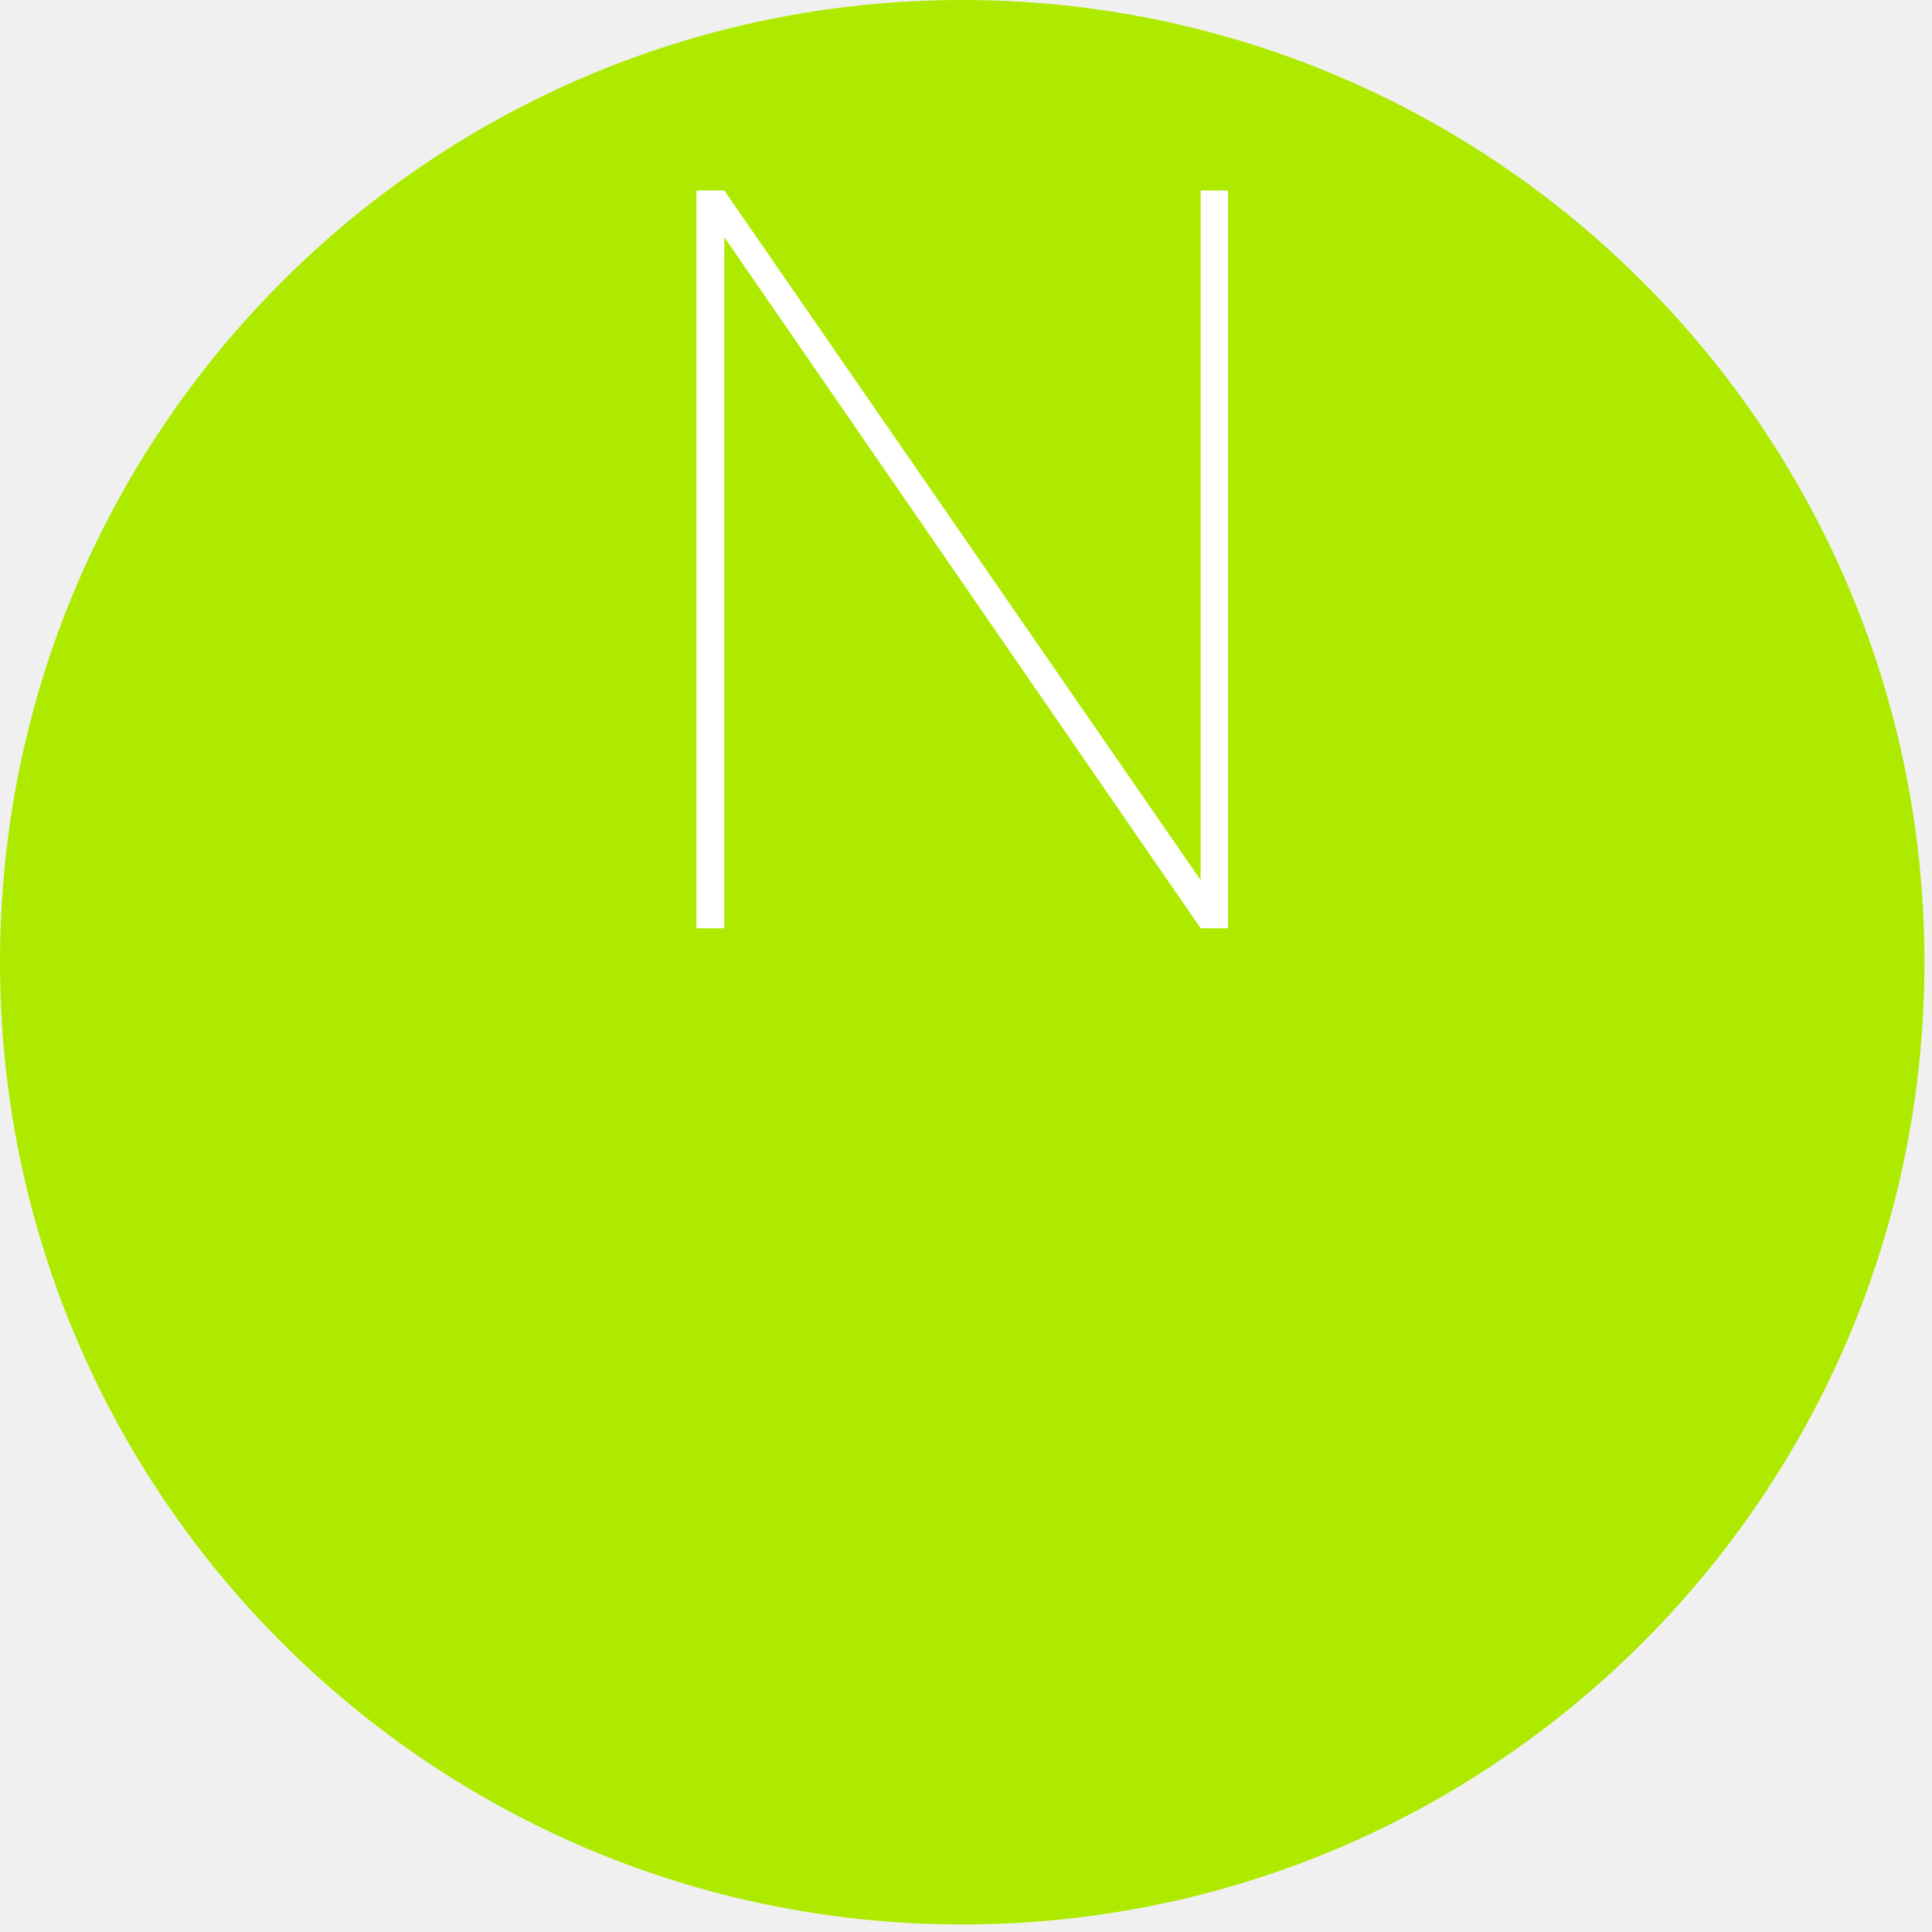
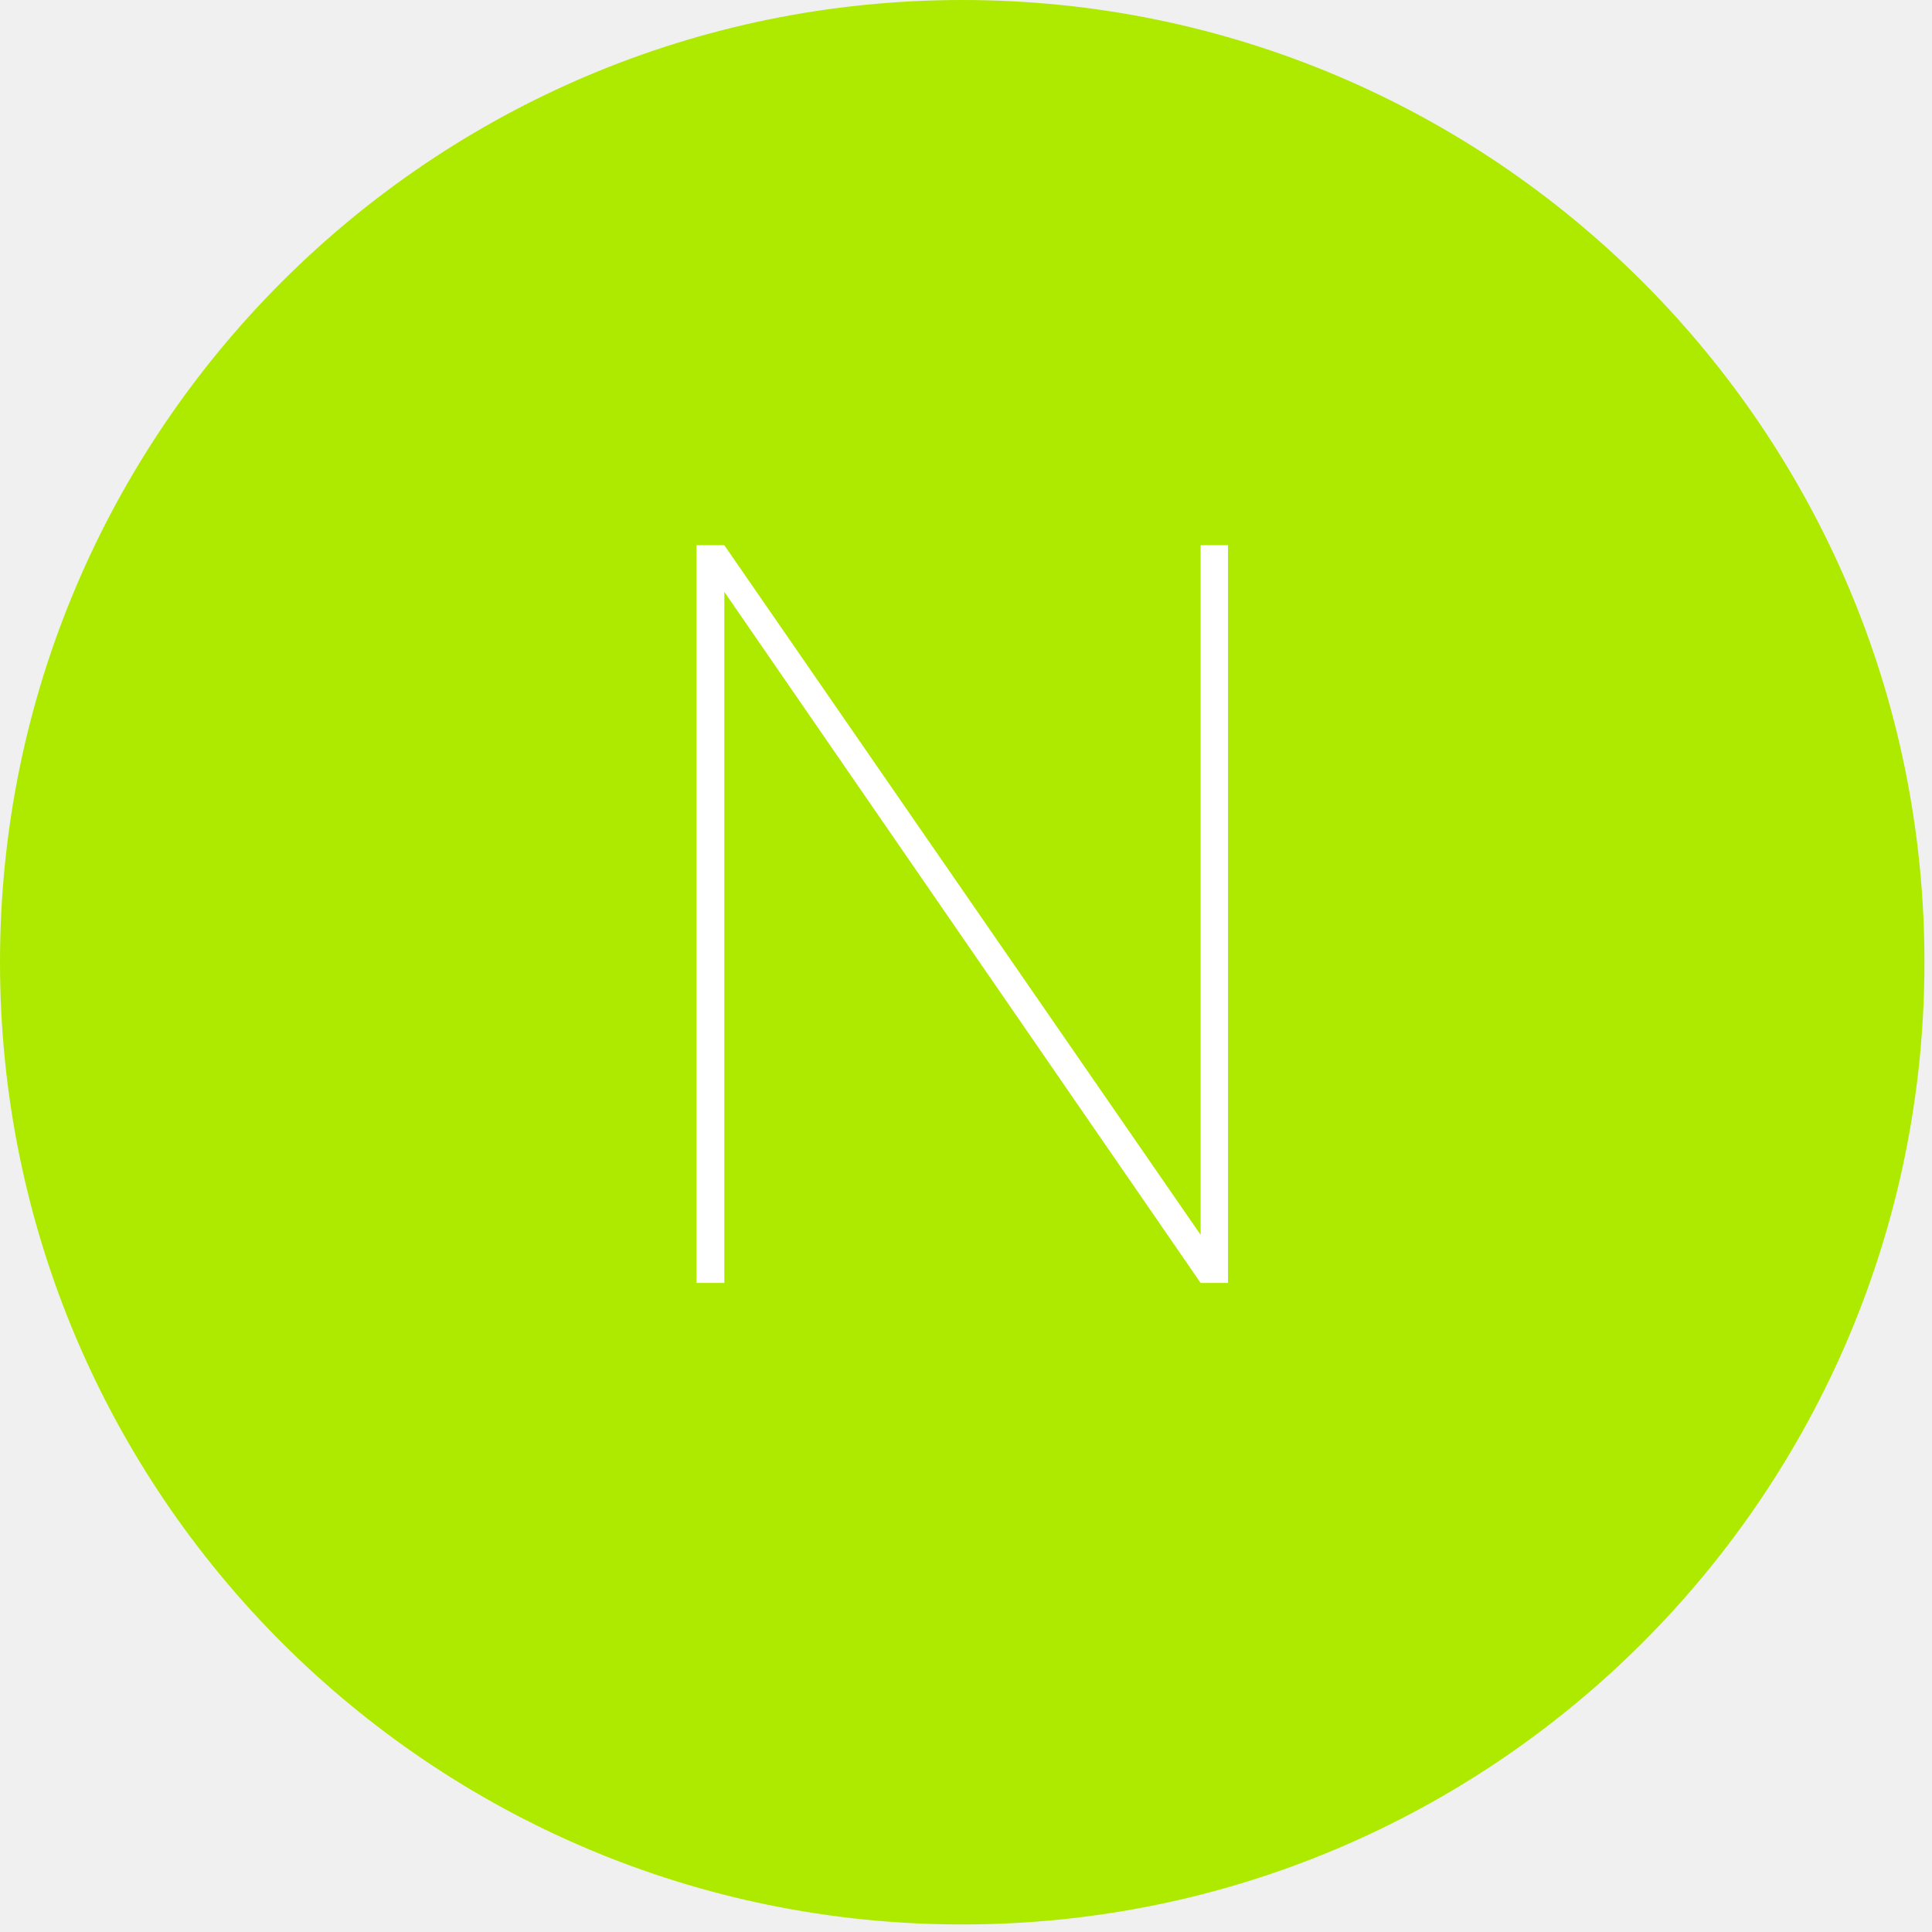
<svg xmlns="http://www.w3.org/2000/svg" width="532" height="532" viewBox="0 0 512 512">
  <circle cx="255" cy="255" r="255" fill="#aeea00" />
-   <text x="255" y="246" alignment-baseline="central" text-anchor="middle" fill="#fff" font-size="275" font-weight="100" font-family="Roboto">N</text>
+   <text x="255" y="230" dy=".4em" text-anchor="middle" fill="#fff" font-size="275" font-weight="100" font-family="Roboto">N</text>
</svg>
